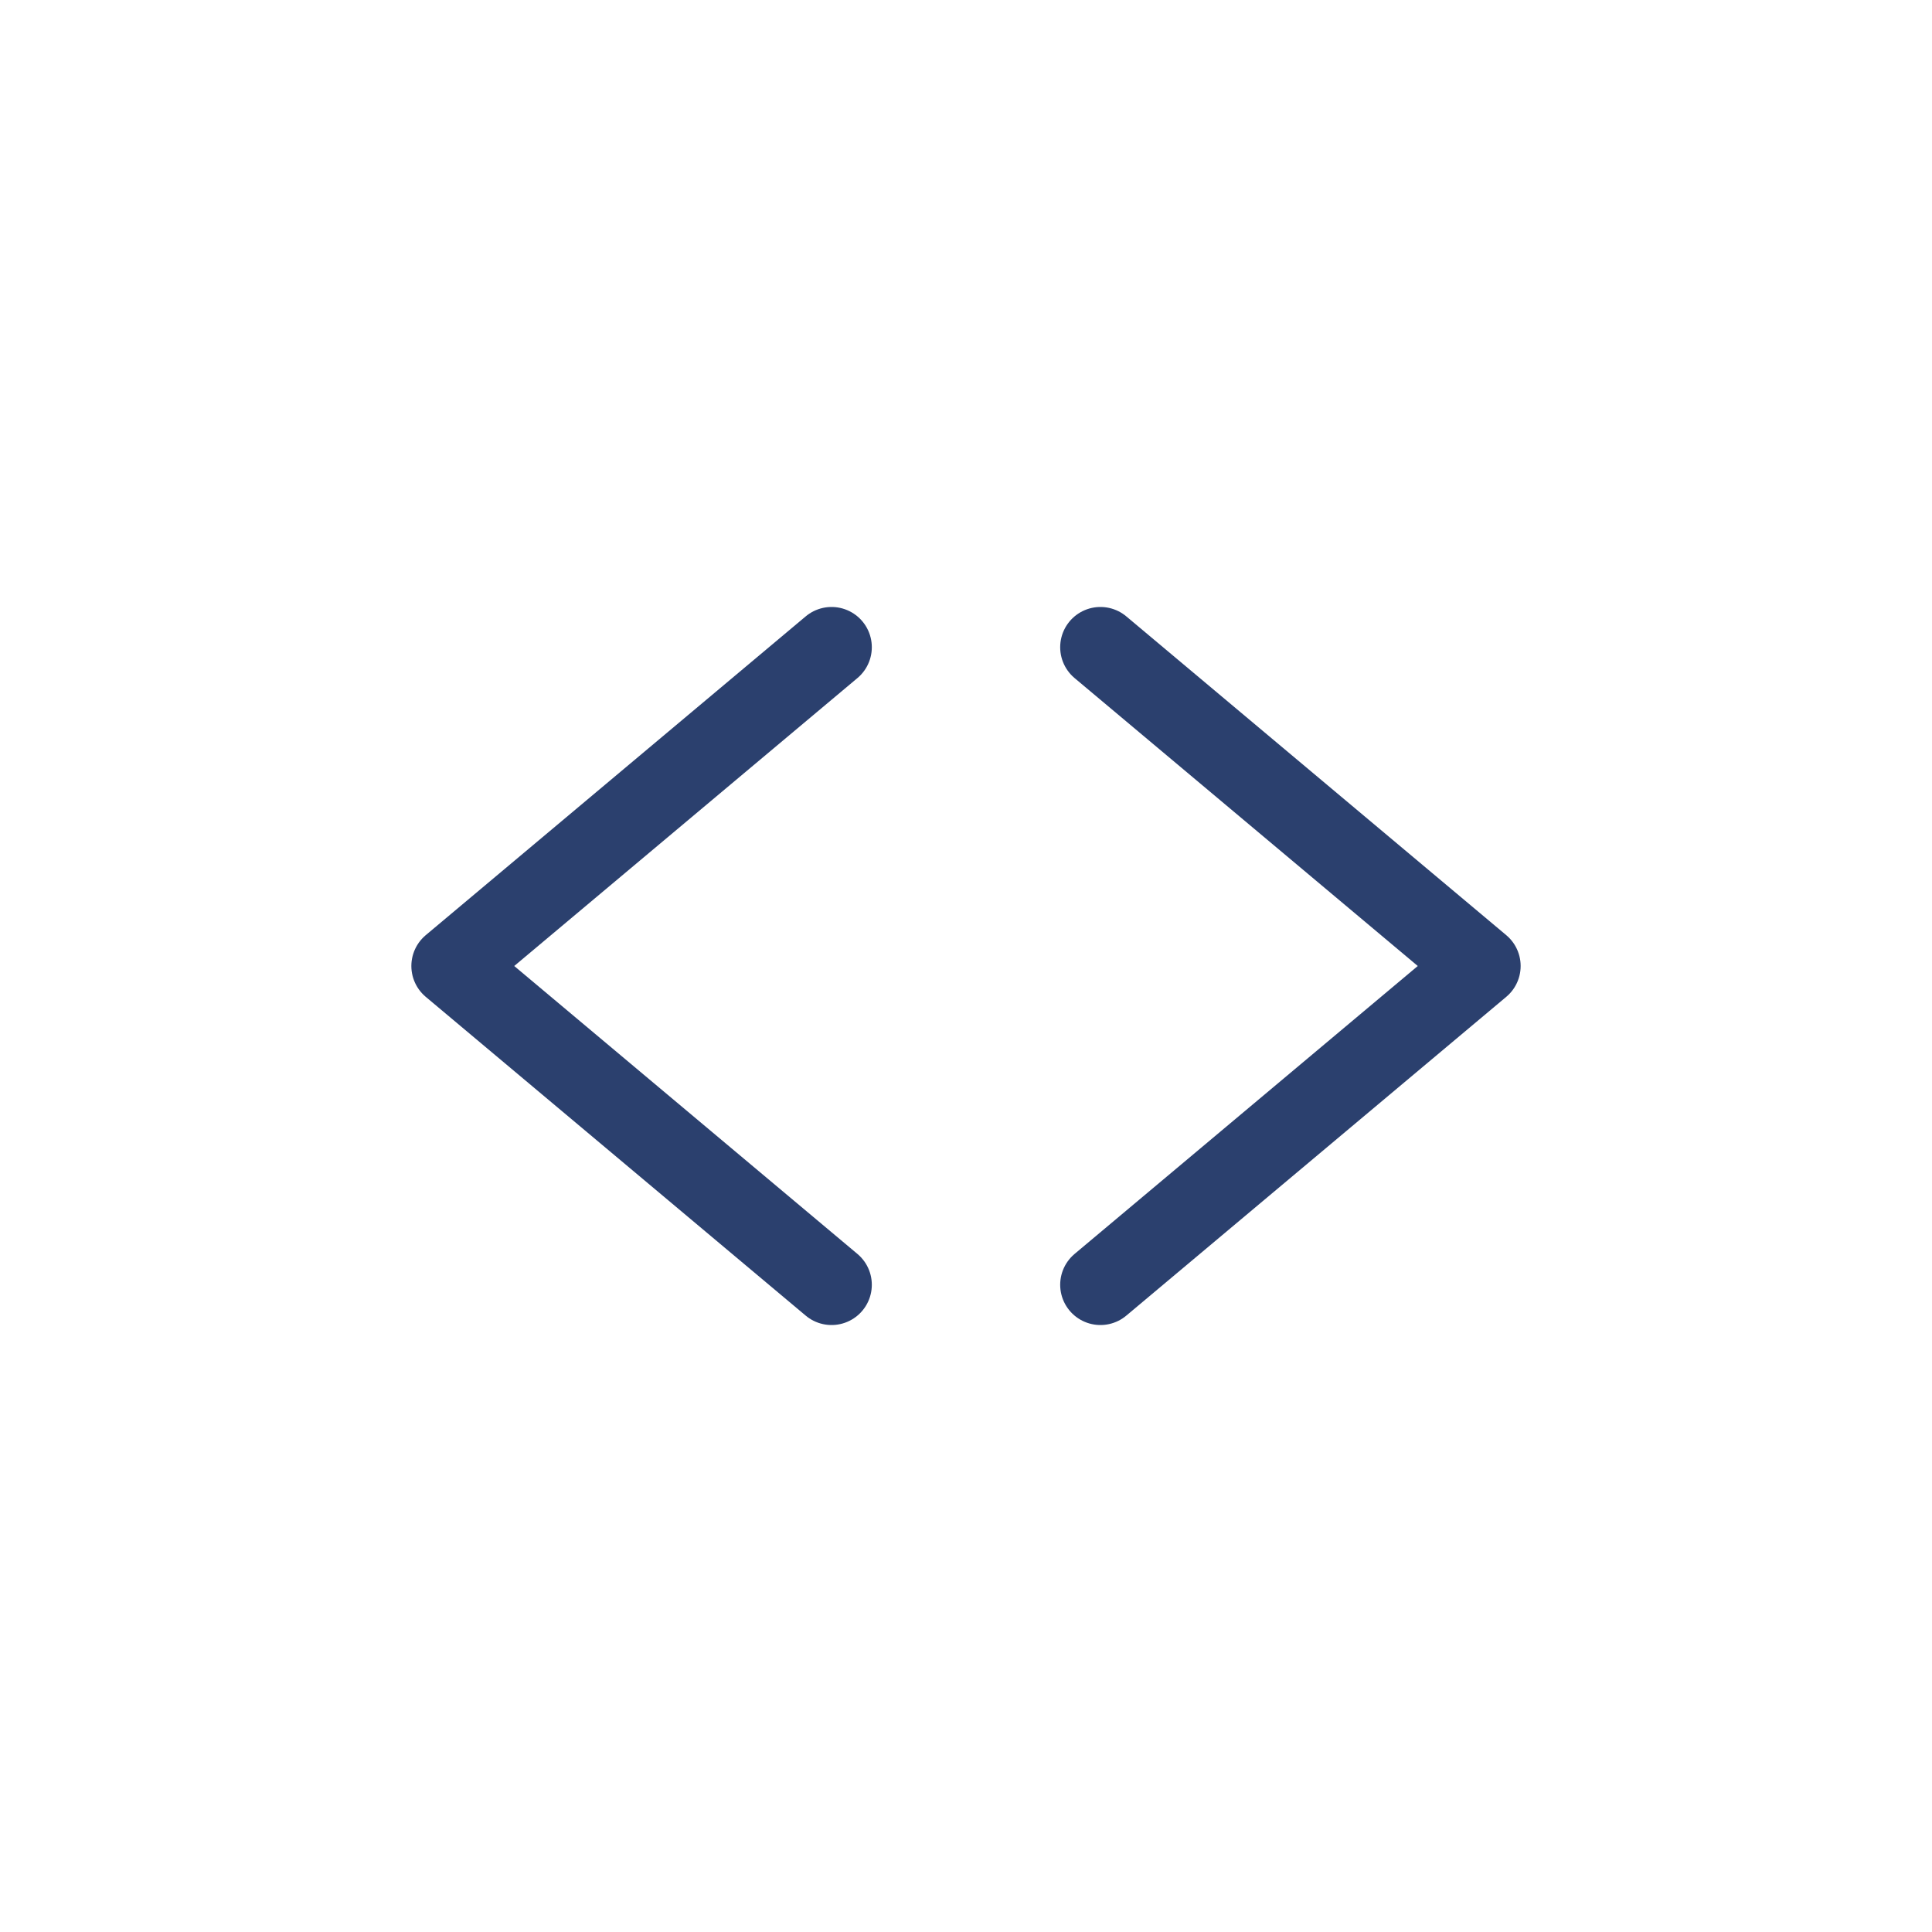
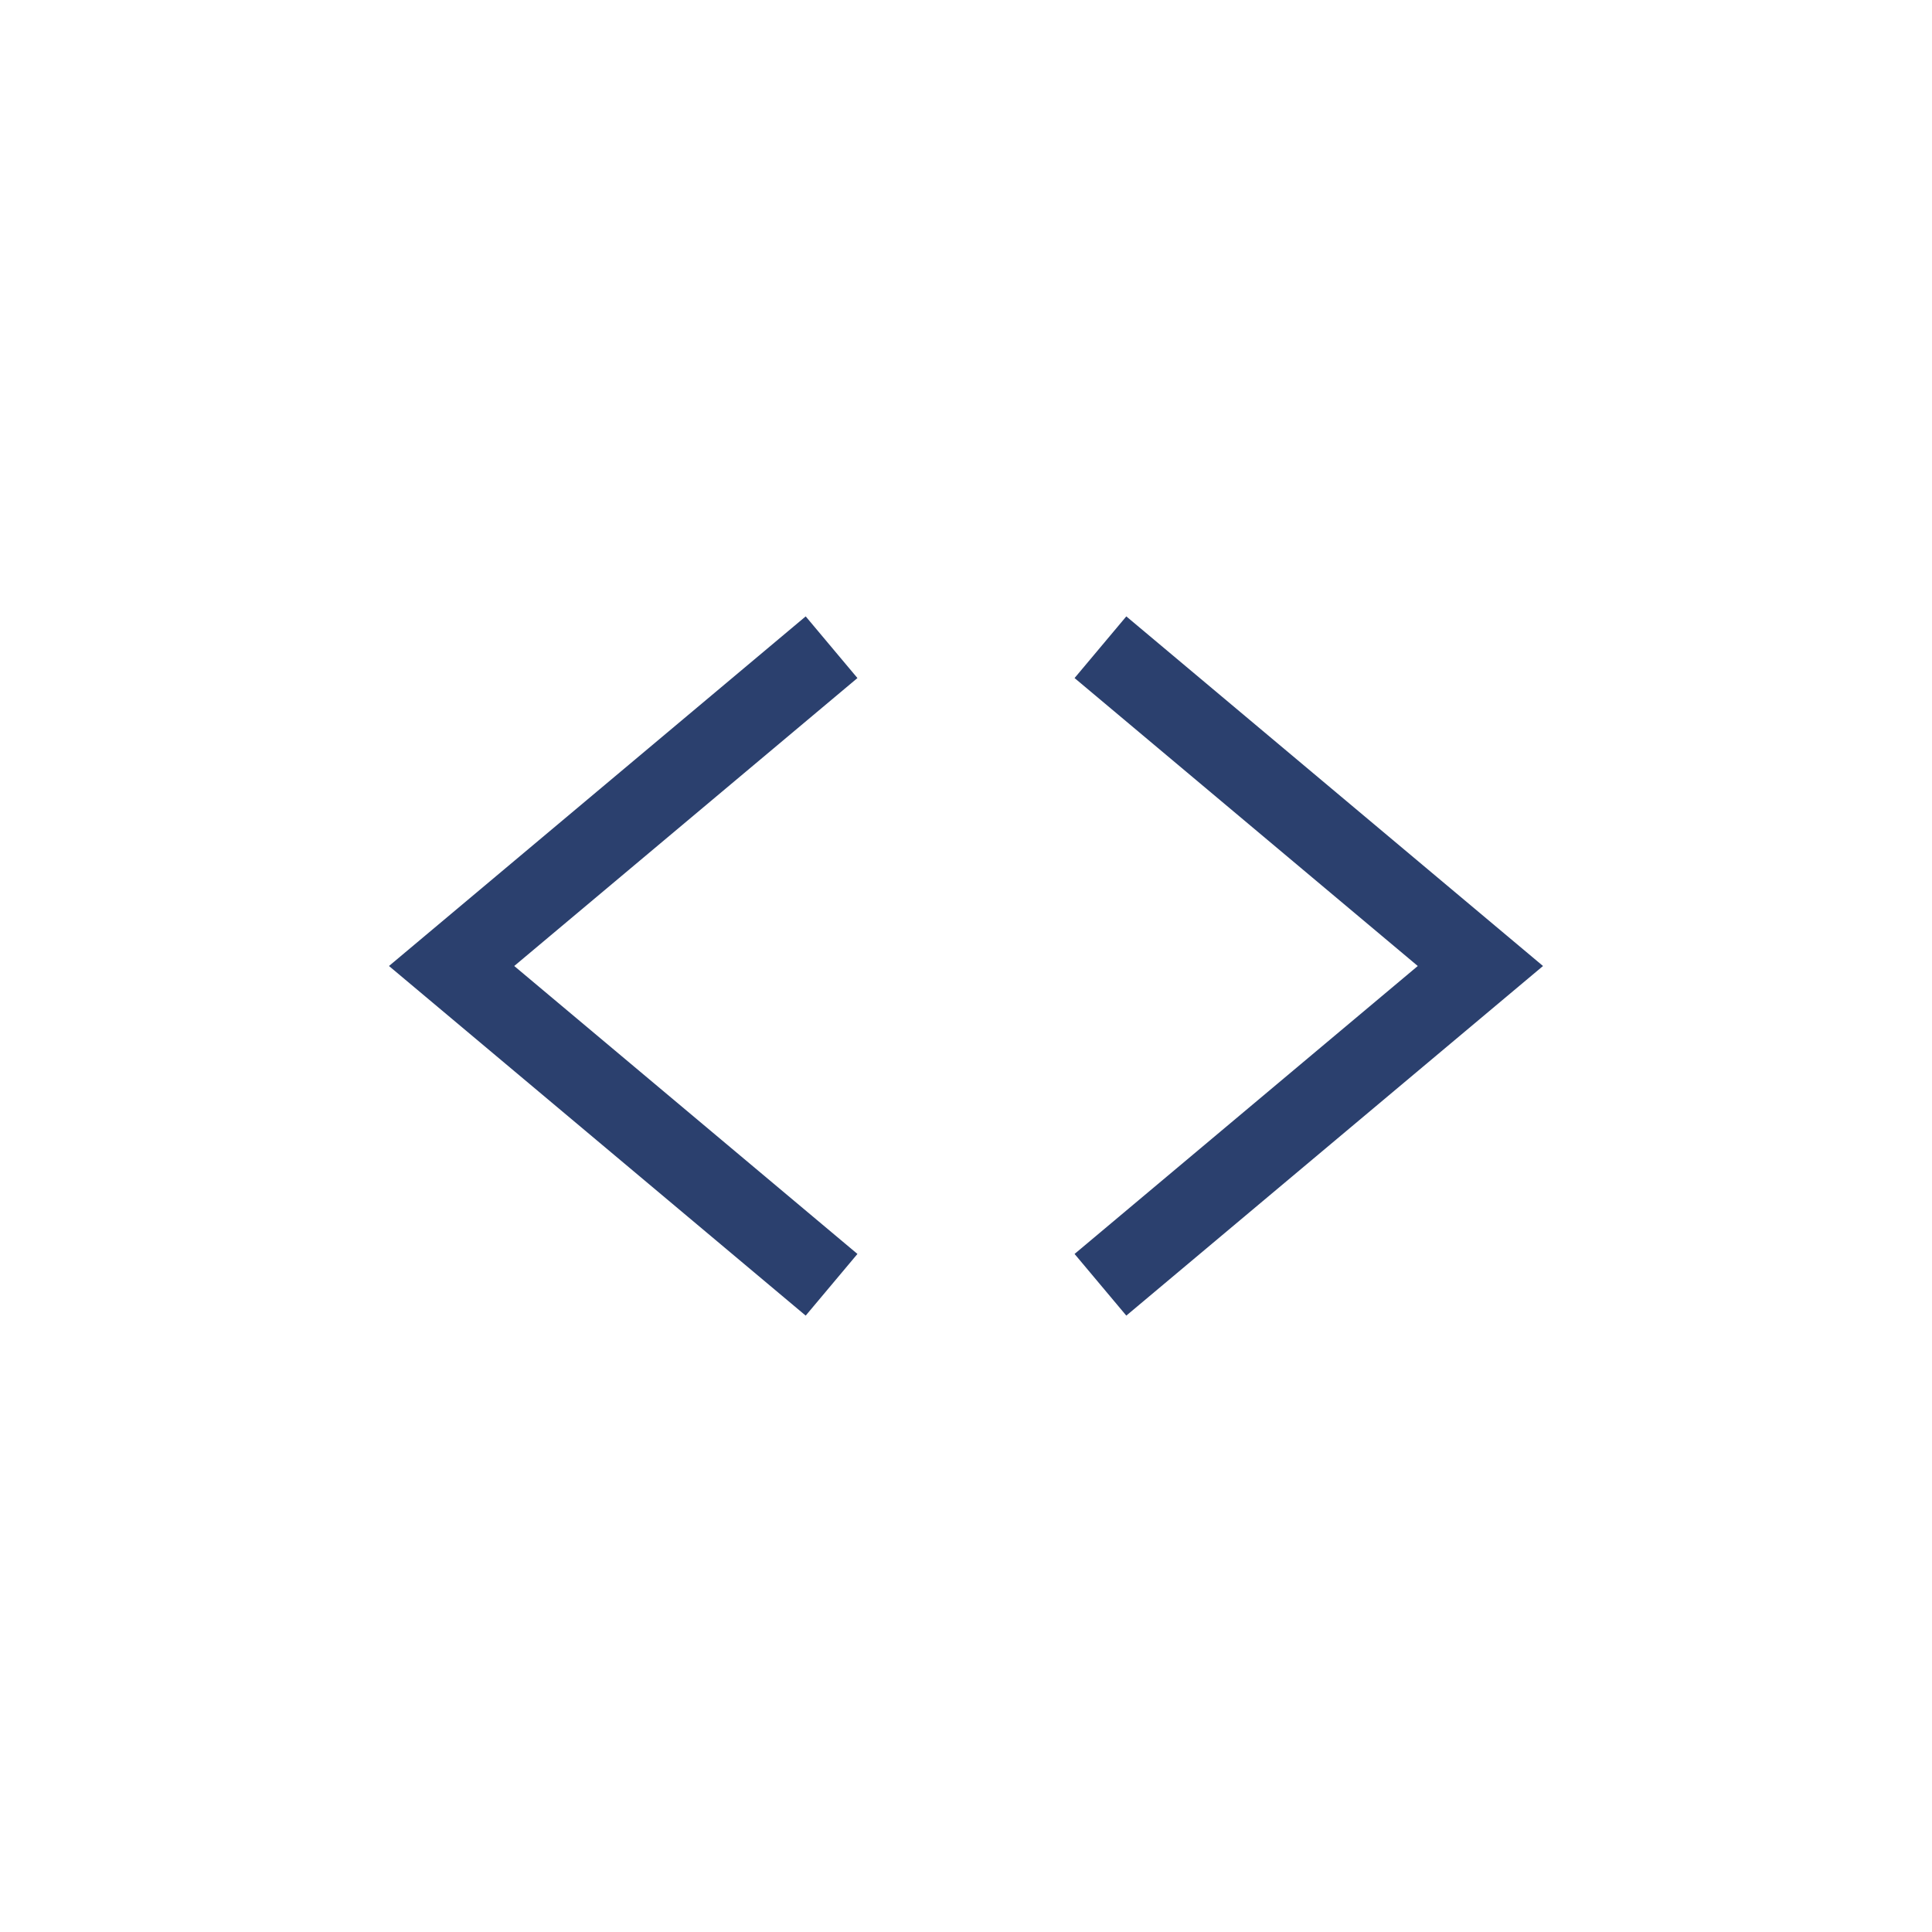
<svg xmlns="http://www.w3.org/2000/svg" viewBox="0 0 24 24">
  <defs>
-     <style>.cls-1,.cls-2{fill:none;}.cls-2{stroke:#2b406e;stroke-linecap:round;stroke-linejoin:round;}</style>
+     <style>.cls-1,.cls-2{fill:none;}.cls-2{stroke:#2b406e;strokeLinecap:round;strokeLinejoin:round;}</style>
  </defs>
  <g id="Layer_2" data-name="Layer 2">
    <g id="Layer_1-2" data-name="Layer 1">
      <rect class="cls-1" width="24" height="24" />
      <rect class="cls-1" x="3" y="3" width="18" height="18" />
      <polyline class="cls-2" points="13.67 8.04 18.39 12 13.67 15.96" />
      <polyline class="cls-2" points="10.33 8.04 5.61 12 10.33 15.96" />
    </g>
  </g>
</svg>
